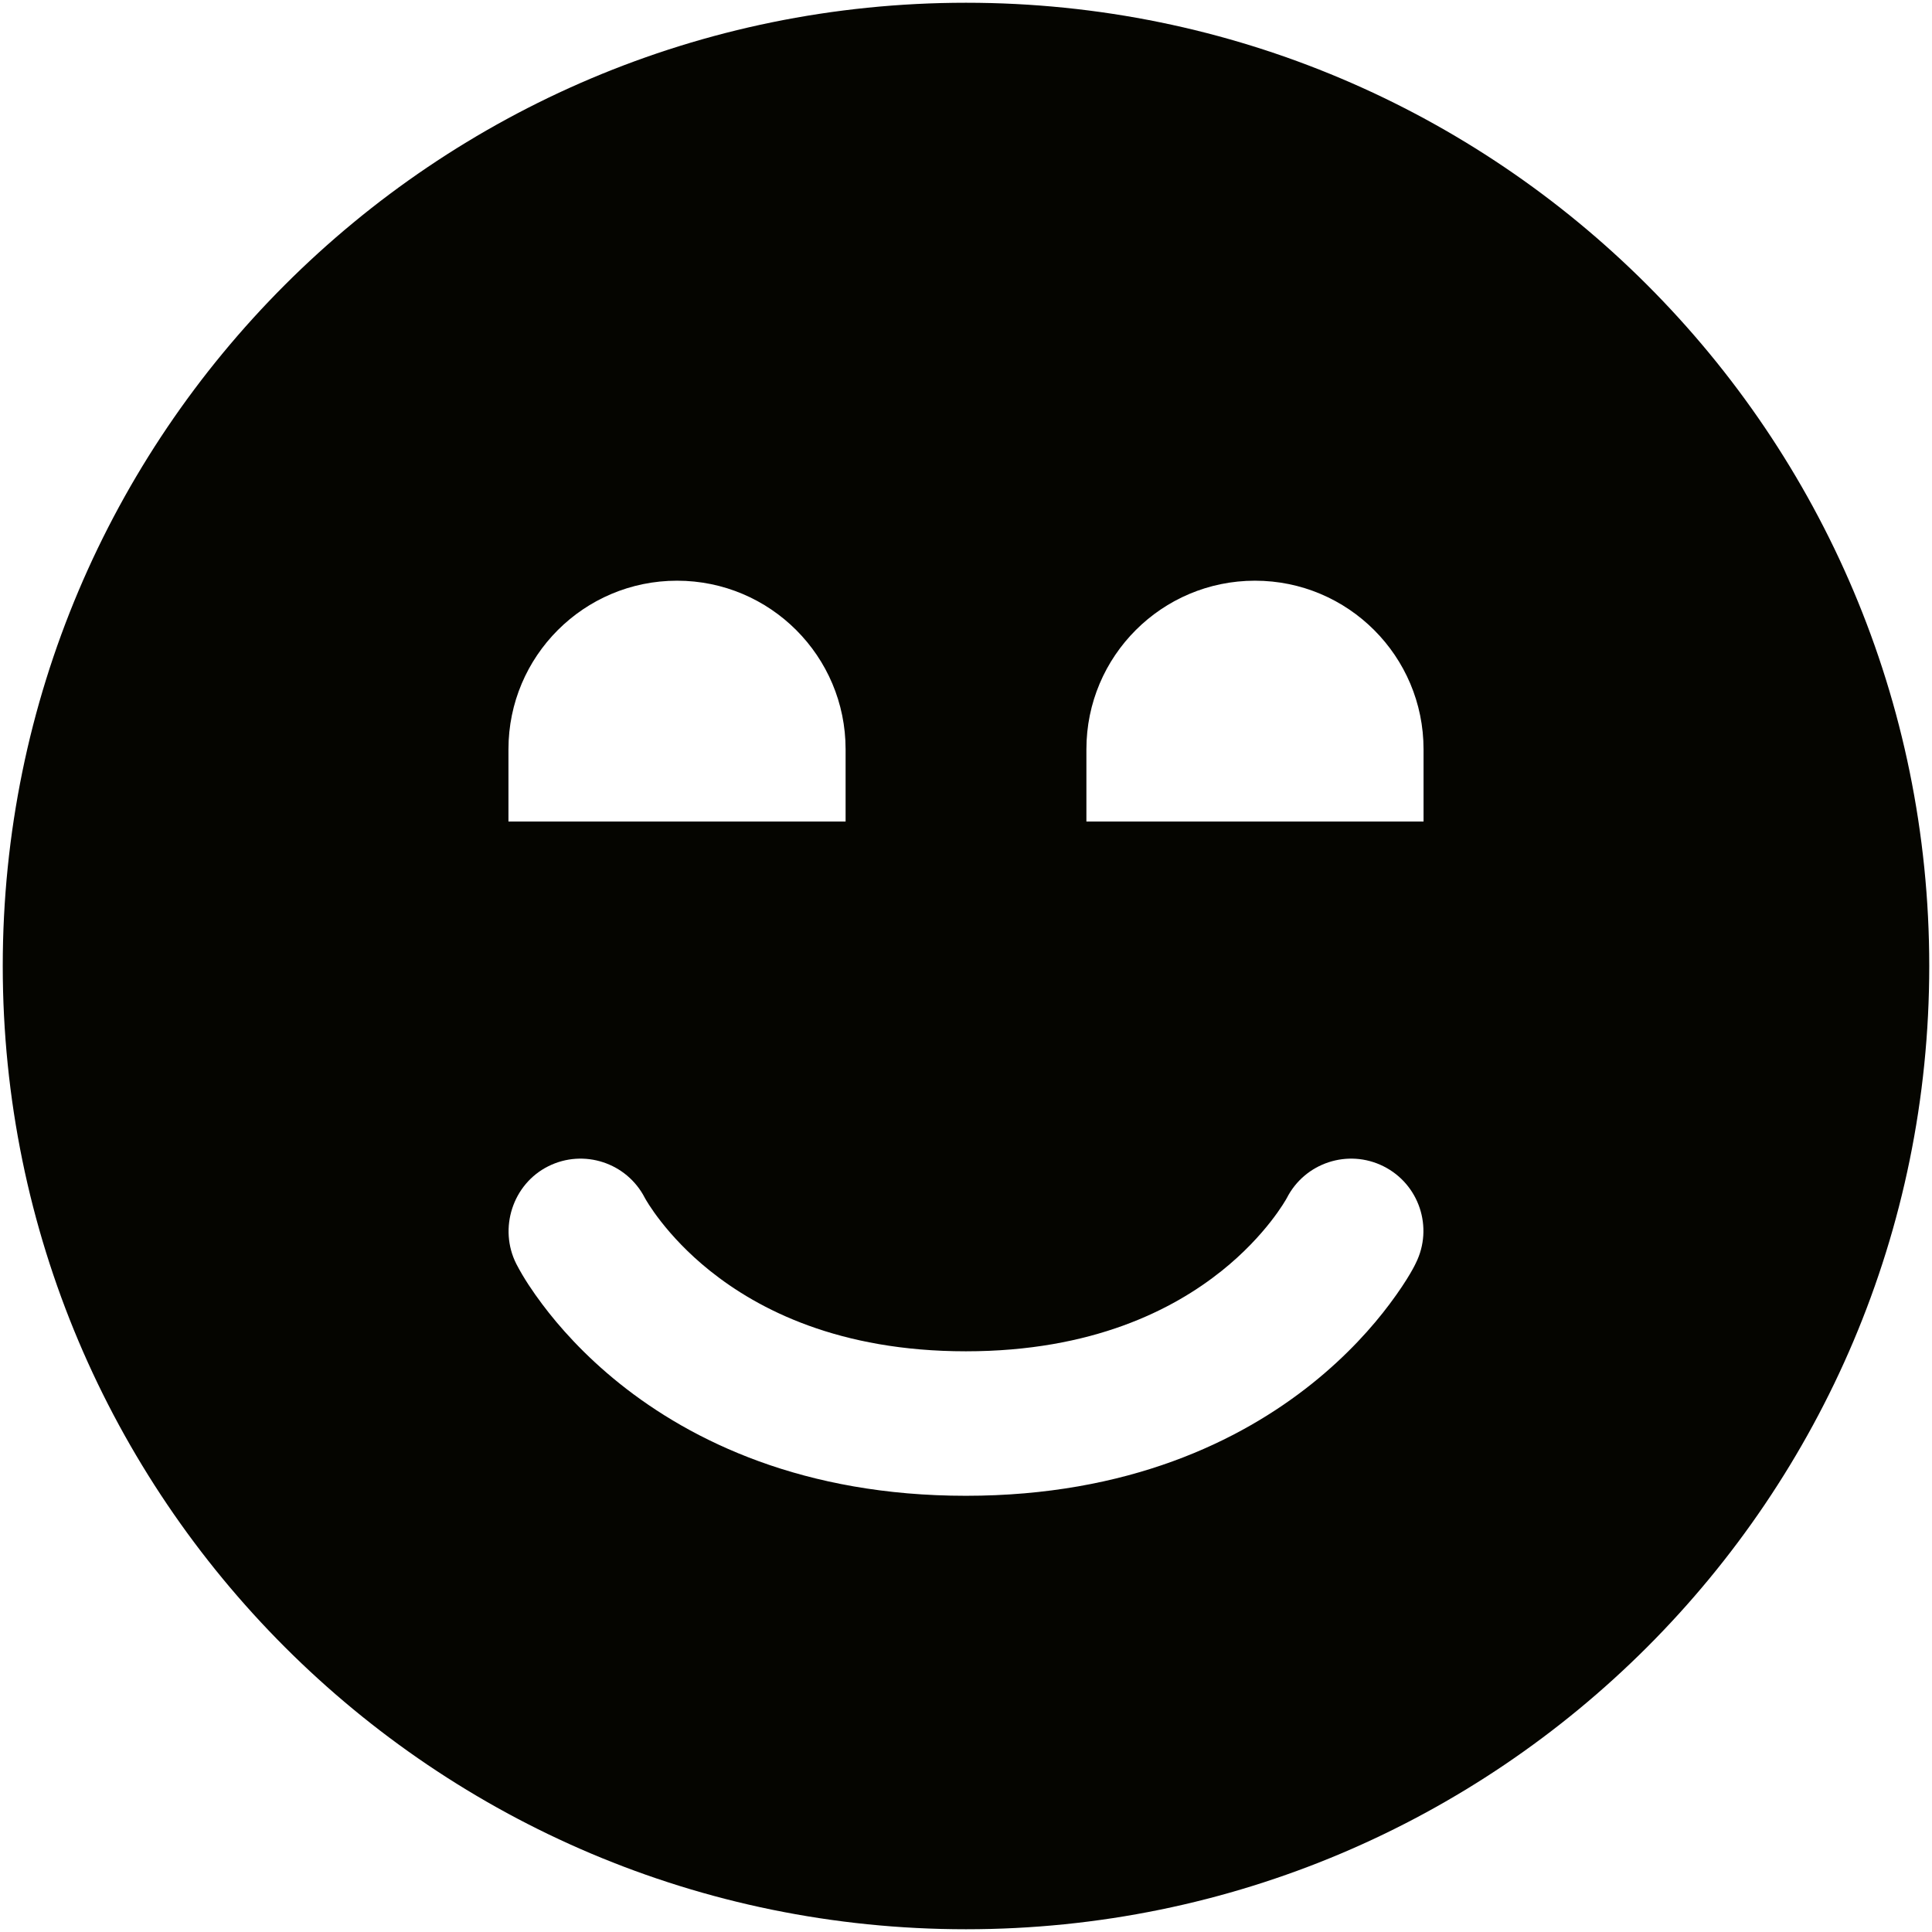
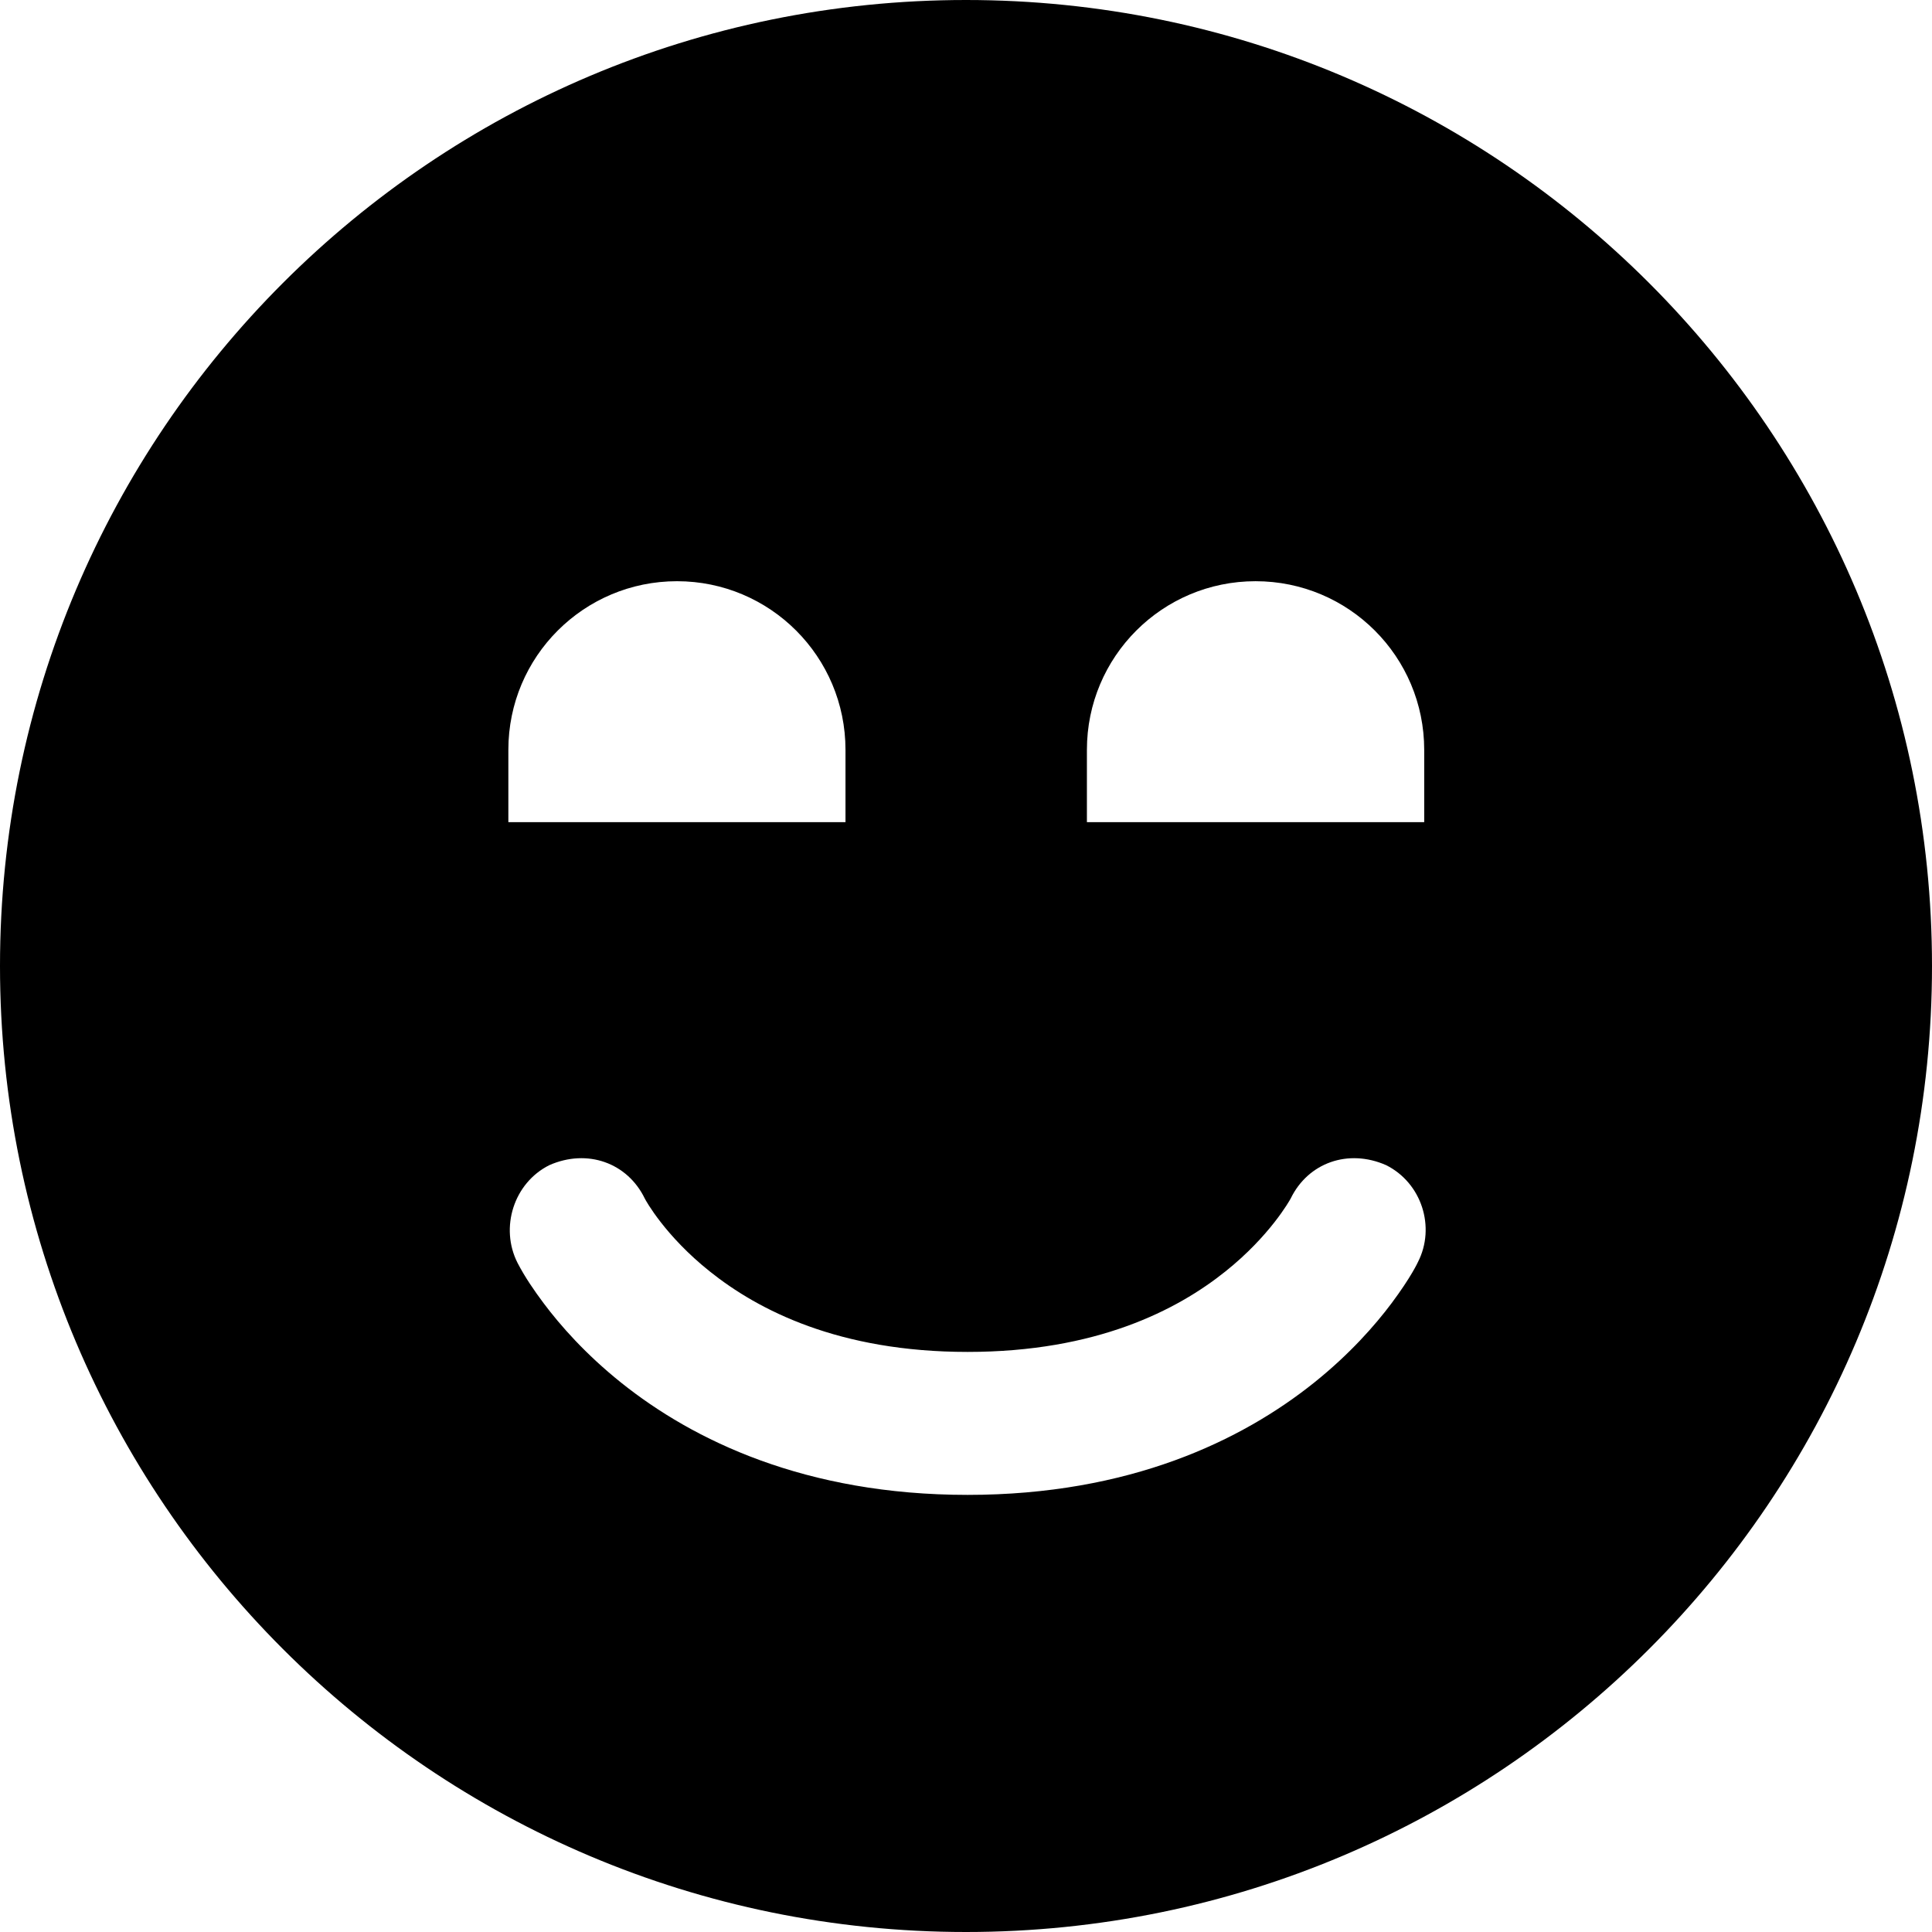
- <svg xmlns="http://www.w3.org/2000/svg" width="234" height="234" viewBox="0 0 234 234" fill="none">
-   <path fill-rule="evenodd" clip-rule="evenodd" d="M117 233.667C181.433 233.667 233.667 181.433 233.667 117C233.667 52.567 181.433 0.333 117 0.333C52.567 0.333 0.333 52.567 0.333 117C0.333 181.433 52.567 233.667 117 233.667ZM82 70.333C70.724 70.333 61.583 79.474 61.583 90.75V99.5H102.417V90.75C102.417 79.474 93.276 70.333 82 70.333ZM78.106 145.096C75.922 140.828 70.701 139.108 66.404 141.257C62.083 143.418 60.366 148.799 62.537 153.087C63.429 154.809 64.525 156.43 65.687 157.979C67.697 160.659 70.749 164.134 75.059 167.583C83.791 174.568 97.358 181.167 116.984 181.167C136.609 181.167 150.177 174.568 158.908 167.583C163.218 164.134 166.271 160.659 168.281 157.979C170.681 154.779 171.477 152.996 171.477 152.996C173.638 148.674 171.886 143.418 167.564 141.257C163.266 139.108 158.046 140.828 155.862 145.096C155.738 145.325 153.353 149.616 147.976 153.917C142.124 158.599 132.358 163.667 116.984 163.667C101.609 163.667 91.844 158.599 85.992 153.917C80.617 149.617 78.231 145.328 78.106 145.096ZM131.583 90.75C131.583 79.474 140.724 70.333 152 70.333C163.276 70.333 172.417 79.474 172.417 90.75V99.5H131.583V90.75Z" fill="#050500" />
+ <svg xmlns="http://www.w3.org/2000/svg" viewBox="0 0 24 24">
+   <path d="M12 24C18.627 24 24 18.627 24 12C24 5.373 18.627 0 12 0C5.373 0 0 5.373 0 12C0 18.627 5.373 24 12 24Z M8.41 7.22 C9.566 7.22 10.503 8.157 10.503 9.315 V10.213 H6.315 V9.315 C6.315 8.157 7.252 7.22 8.41 7.22Z M15.597 7.22 C16.755 7.22 17.692 8.157 17.692 9.315 V10.213 H13.502 V9.315 C13.502 8.157 14.439 7.22 15.597 7.22Z M8.01 14.889 C8.023 14.916 8.265 15.354 8.817 15.794 C9.418 16.275 10.421 16.794 12.02 16.794 C13.619 16.794 14.622 16.275 15.223 15.794 C15.775 15.353 16.02 14.913 16.033 14.889 C16.249 14.444 16.747 14.266 17.219 14.474 C17.661 14.695 17.836 15.244 17.614 15.678 C17.614 15.678 17.532 15.861 17.286 16.19 C17.08 16.465 16.766 16.822 16.324 17.176 C15.428 17.893 14.035 18.57 12.02 18.57 C10.005 18.57 8.612 17.893 7.716 17.176 C7.274 16.822 6.96 16.465 6.754 16.19 C6.635 16.031 6.521 15.865 6.429 15.688 C6.207 15.251 6.382 14.695 6.824 14.474 C7.296 14.266 7.794 14.444 8.01 14.889Z" />
</svg>
